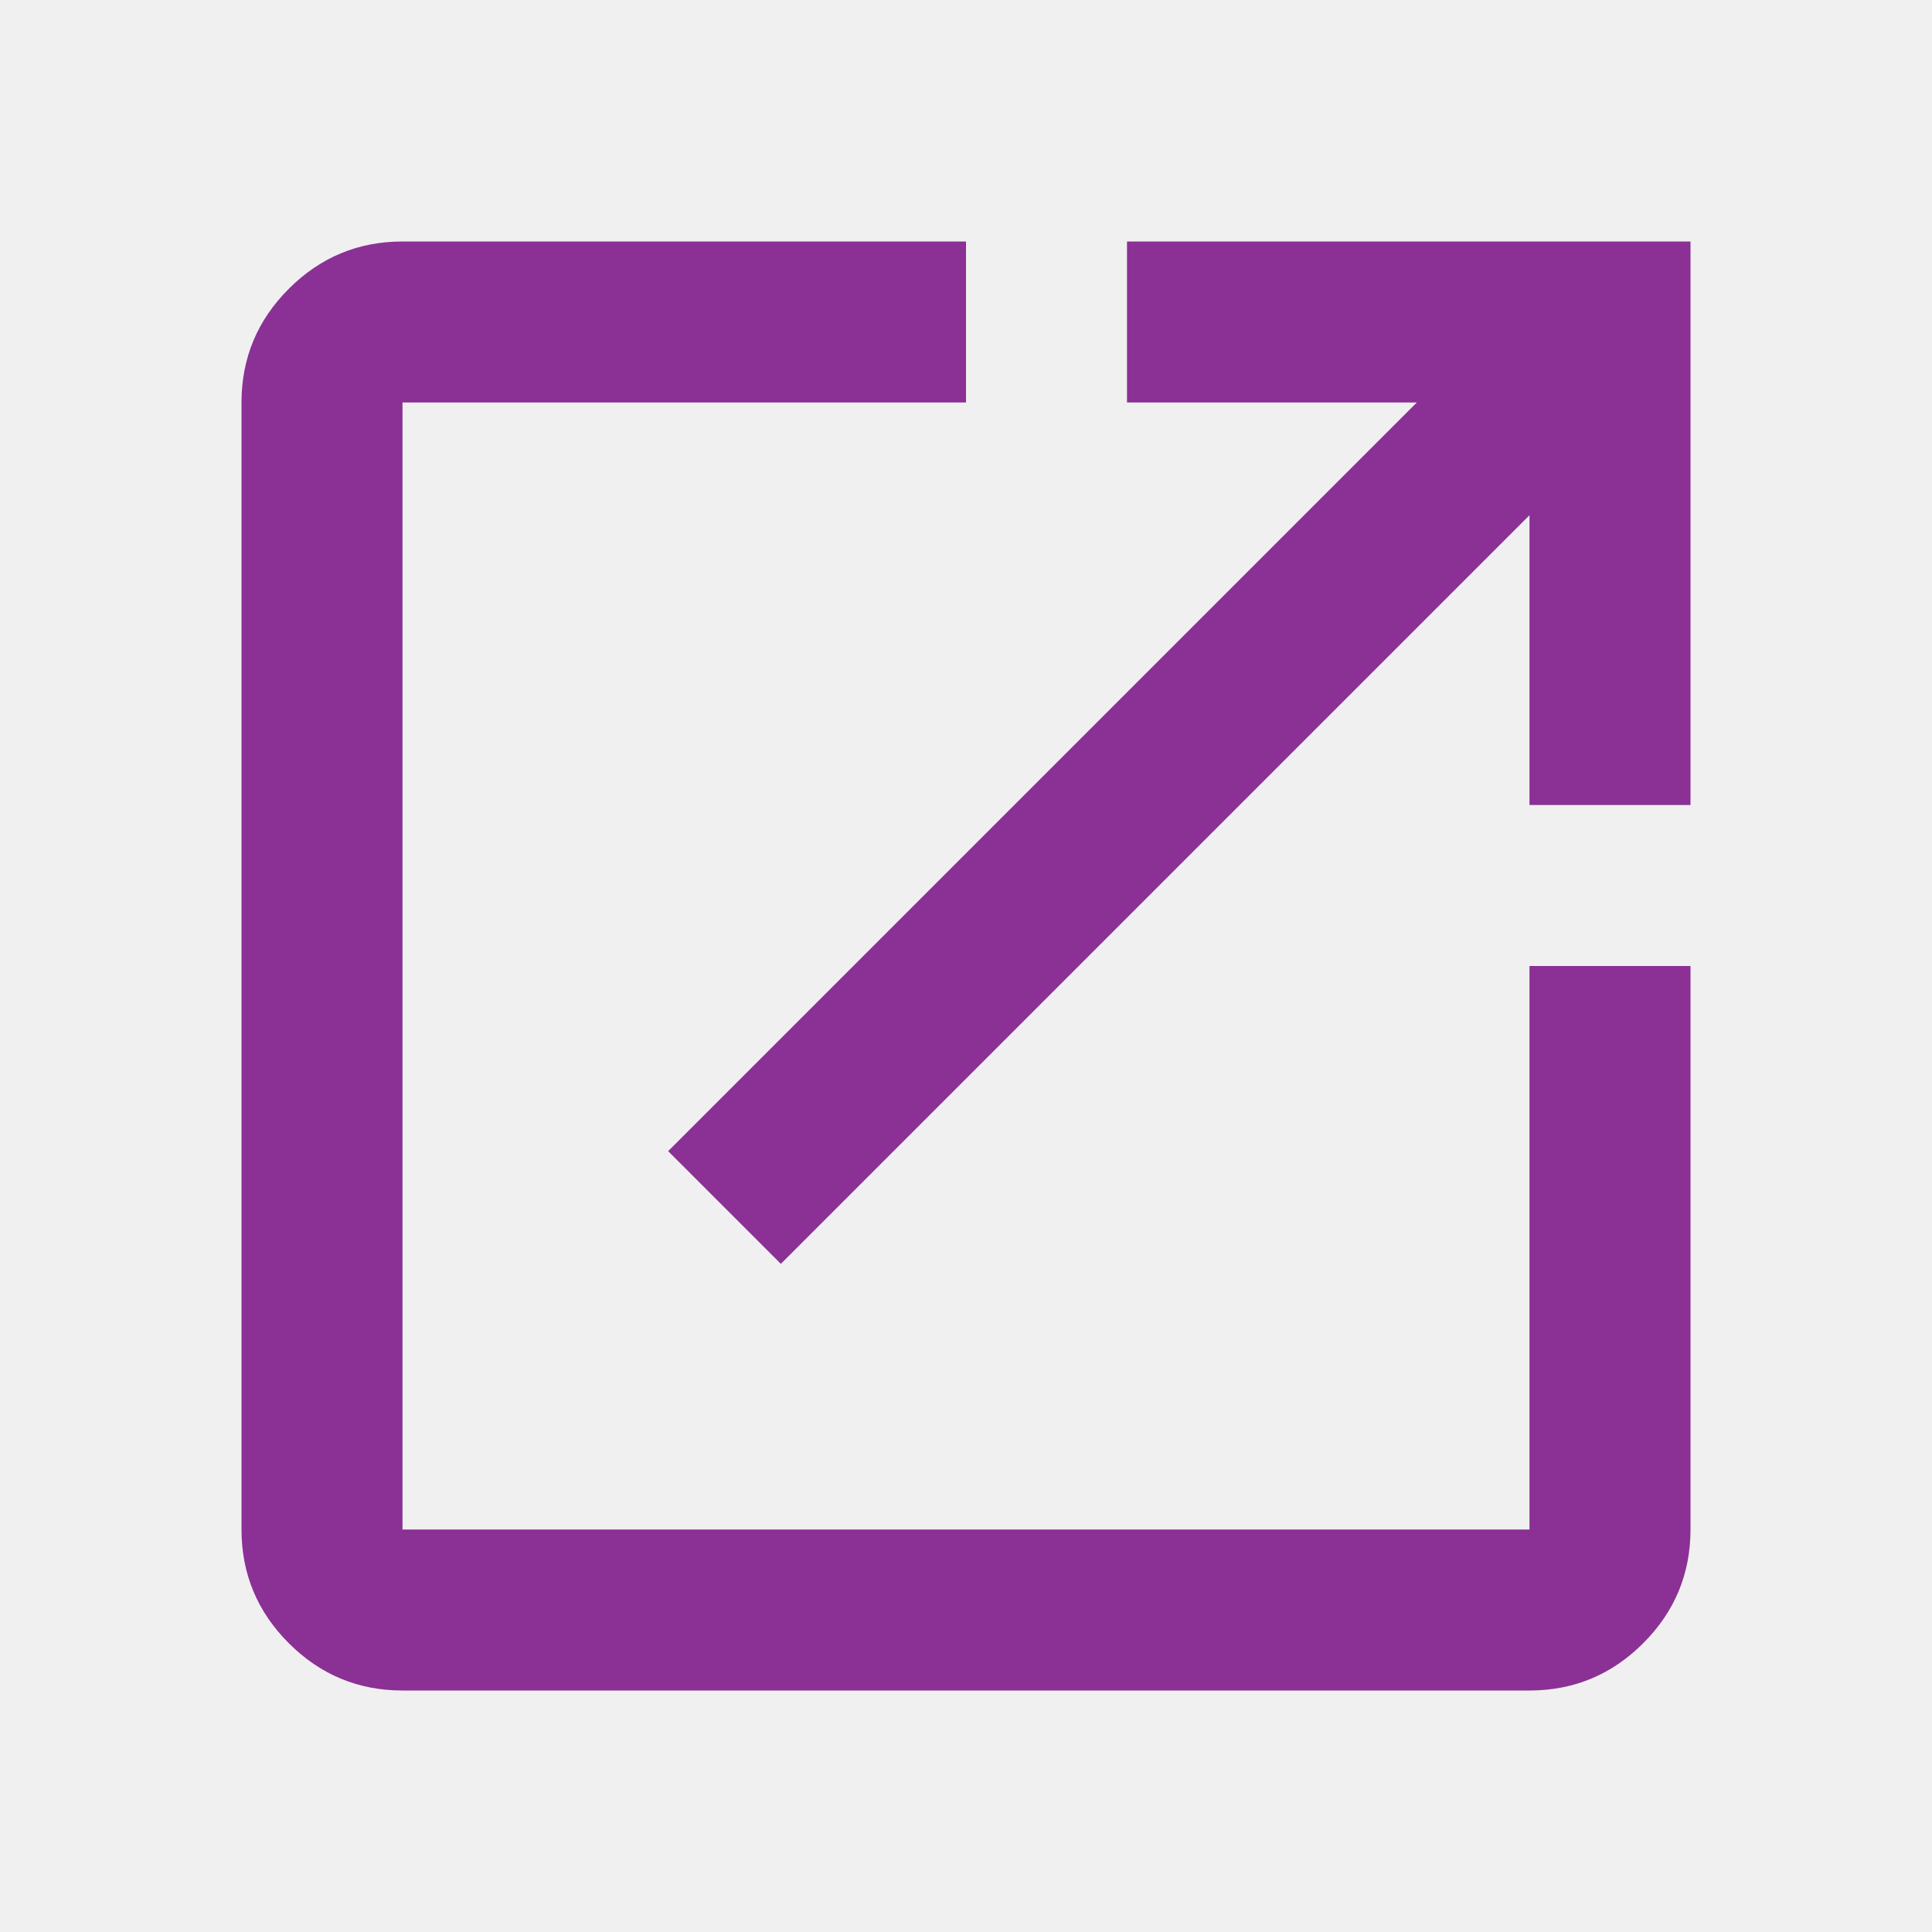
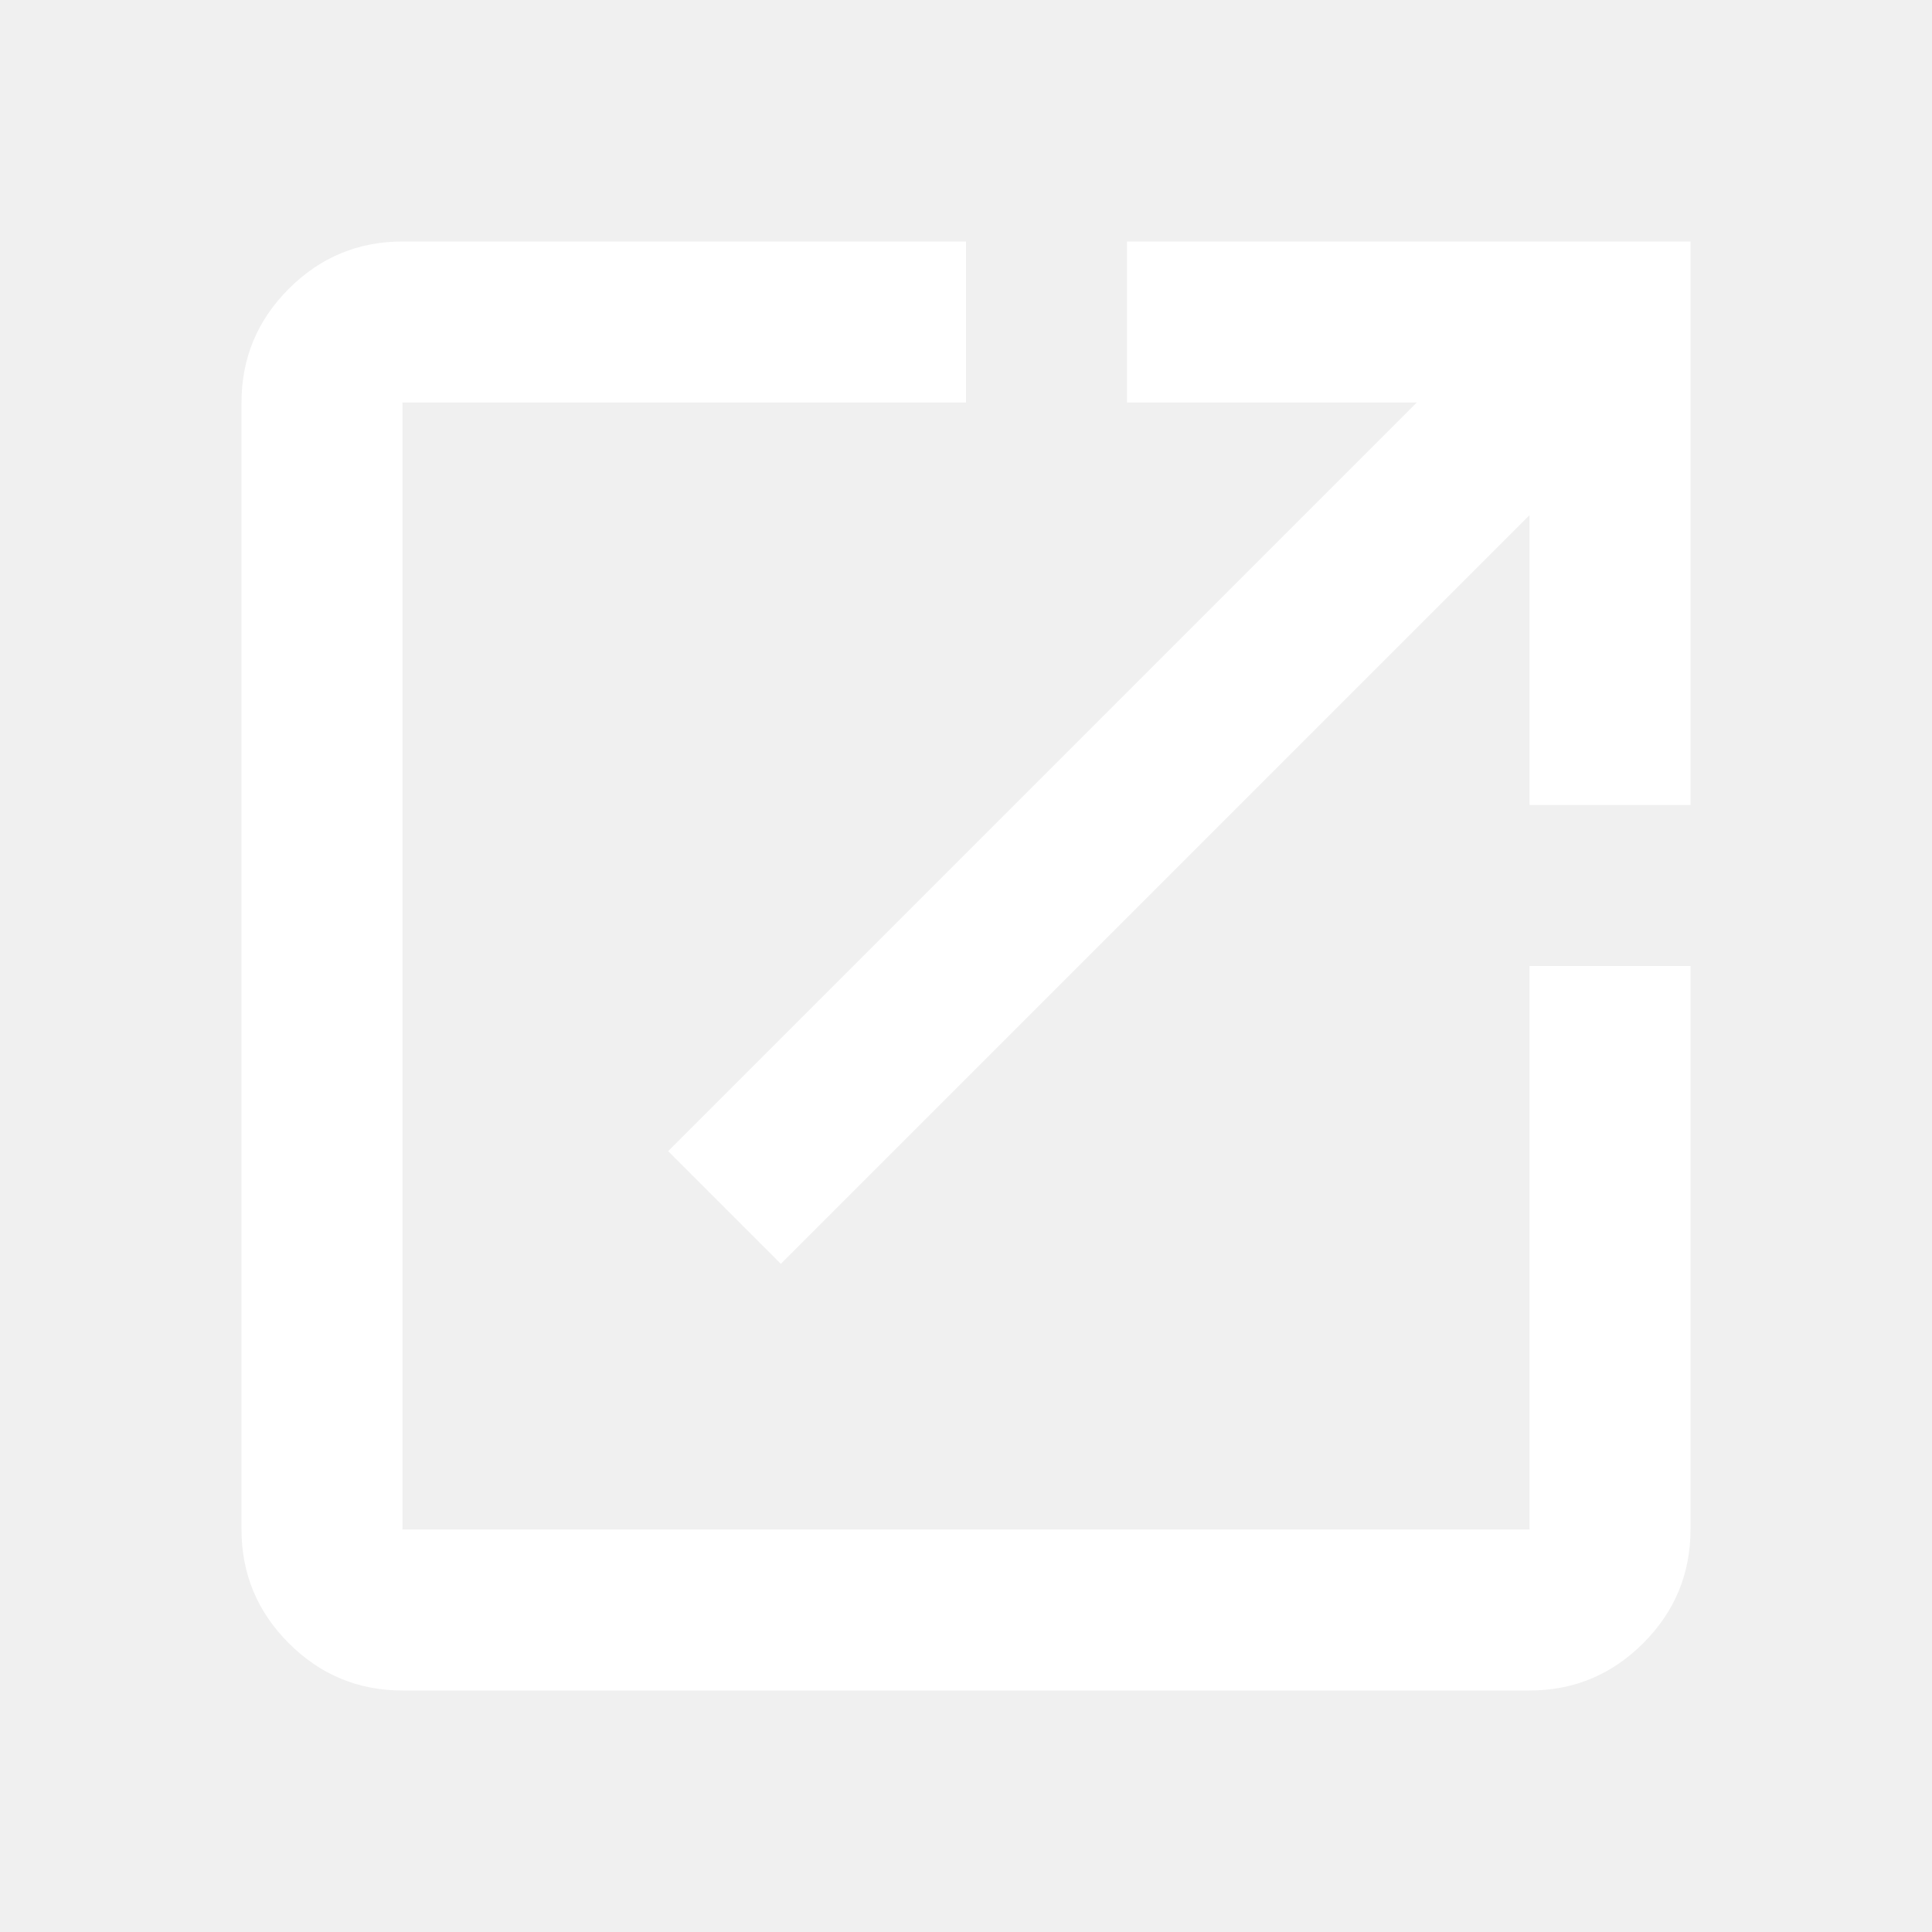
- <svg xmlns="http://www.w3.org/2000/svg" height="24px" viewBox="0 -960 960 960" width="24px" fill="#8B3095">
+ <svg xmlns="http://www.w3.org/2000/svg" height="24px" viewBox="0 -960 960 960" width="24px" fill="#FFFFFF">
  <path d="M200-120q-33 0-56.5-23.5T120-200v-560q0-33 23.5-56.5T200-840h280v80H200v560h560v-280h80v280q0 33-23.5 56.5T760-120H200Zm188-212-56-56 372-372H560v-80h280v280h-80v-144L388-332Z" />
</svg>
